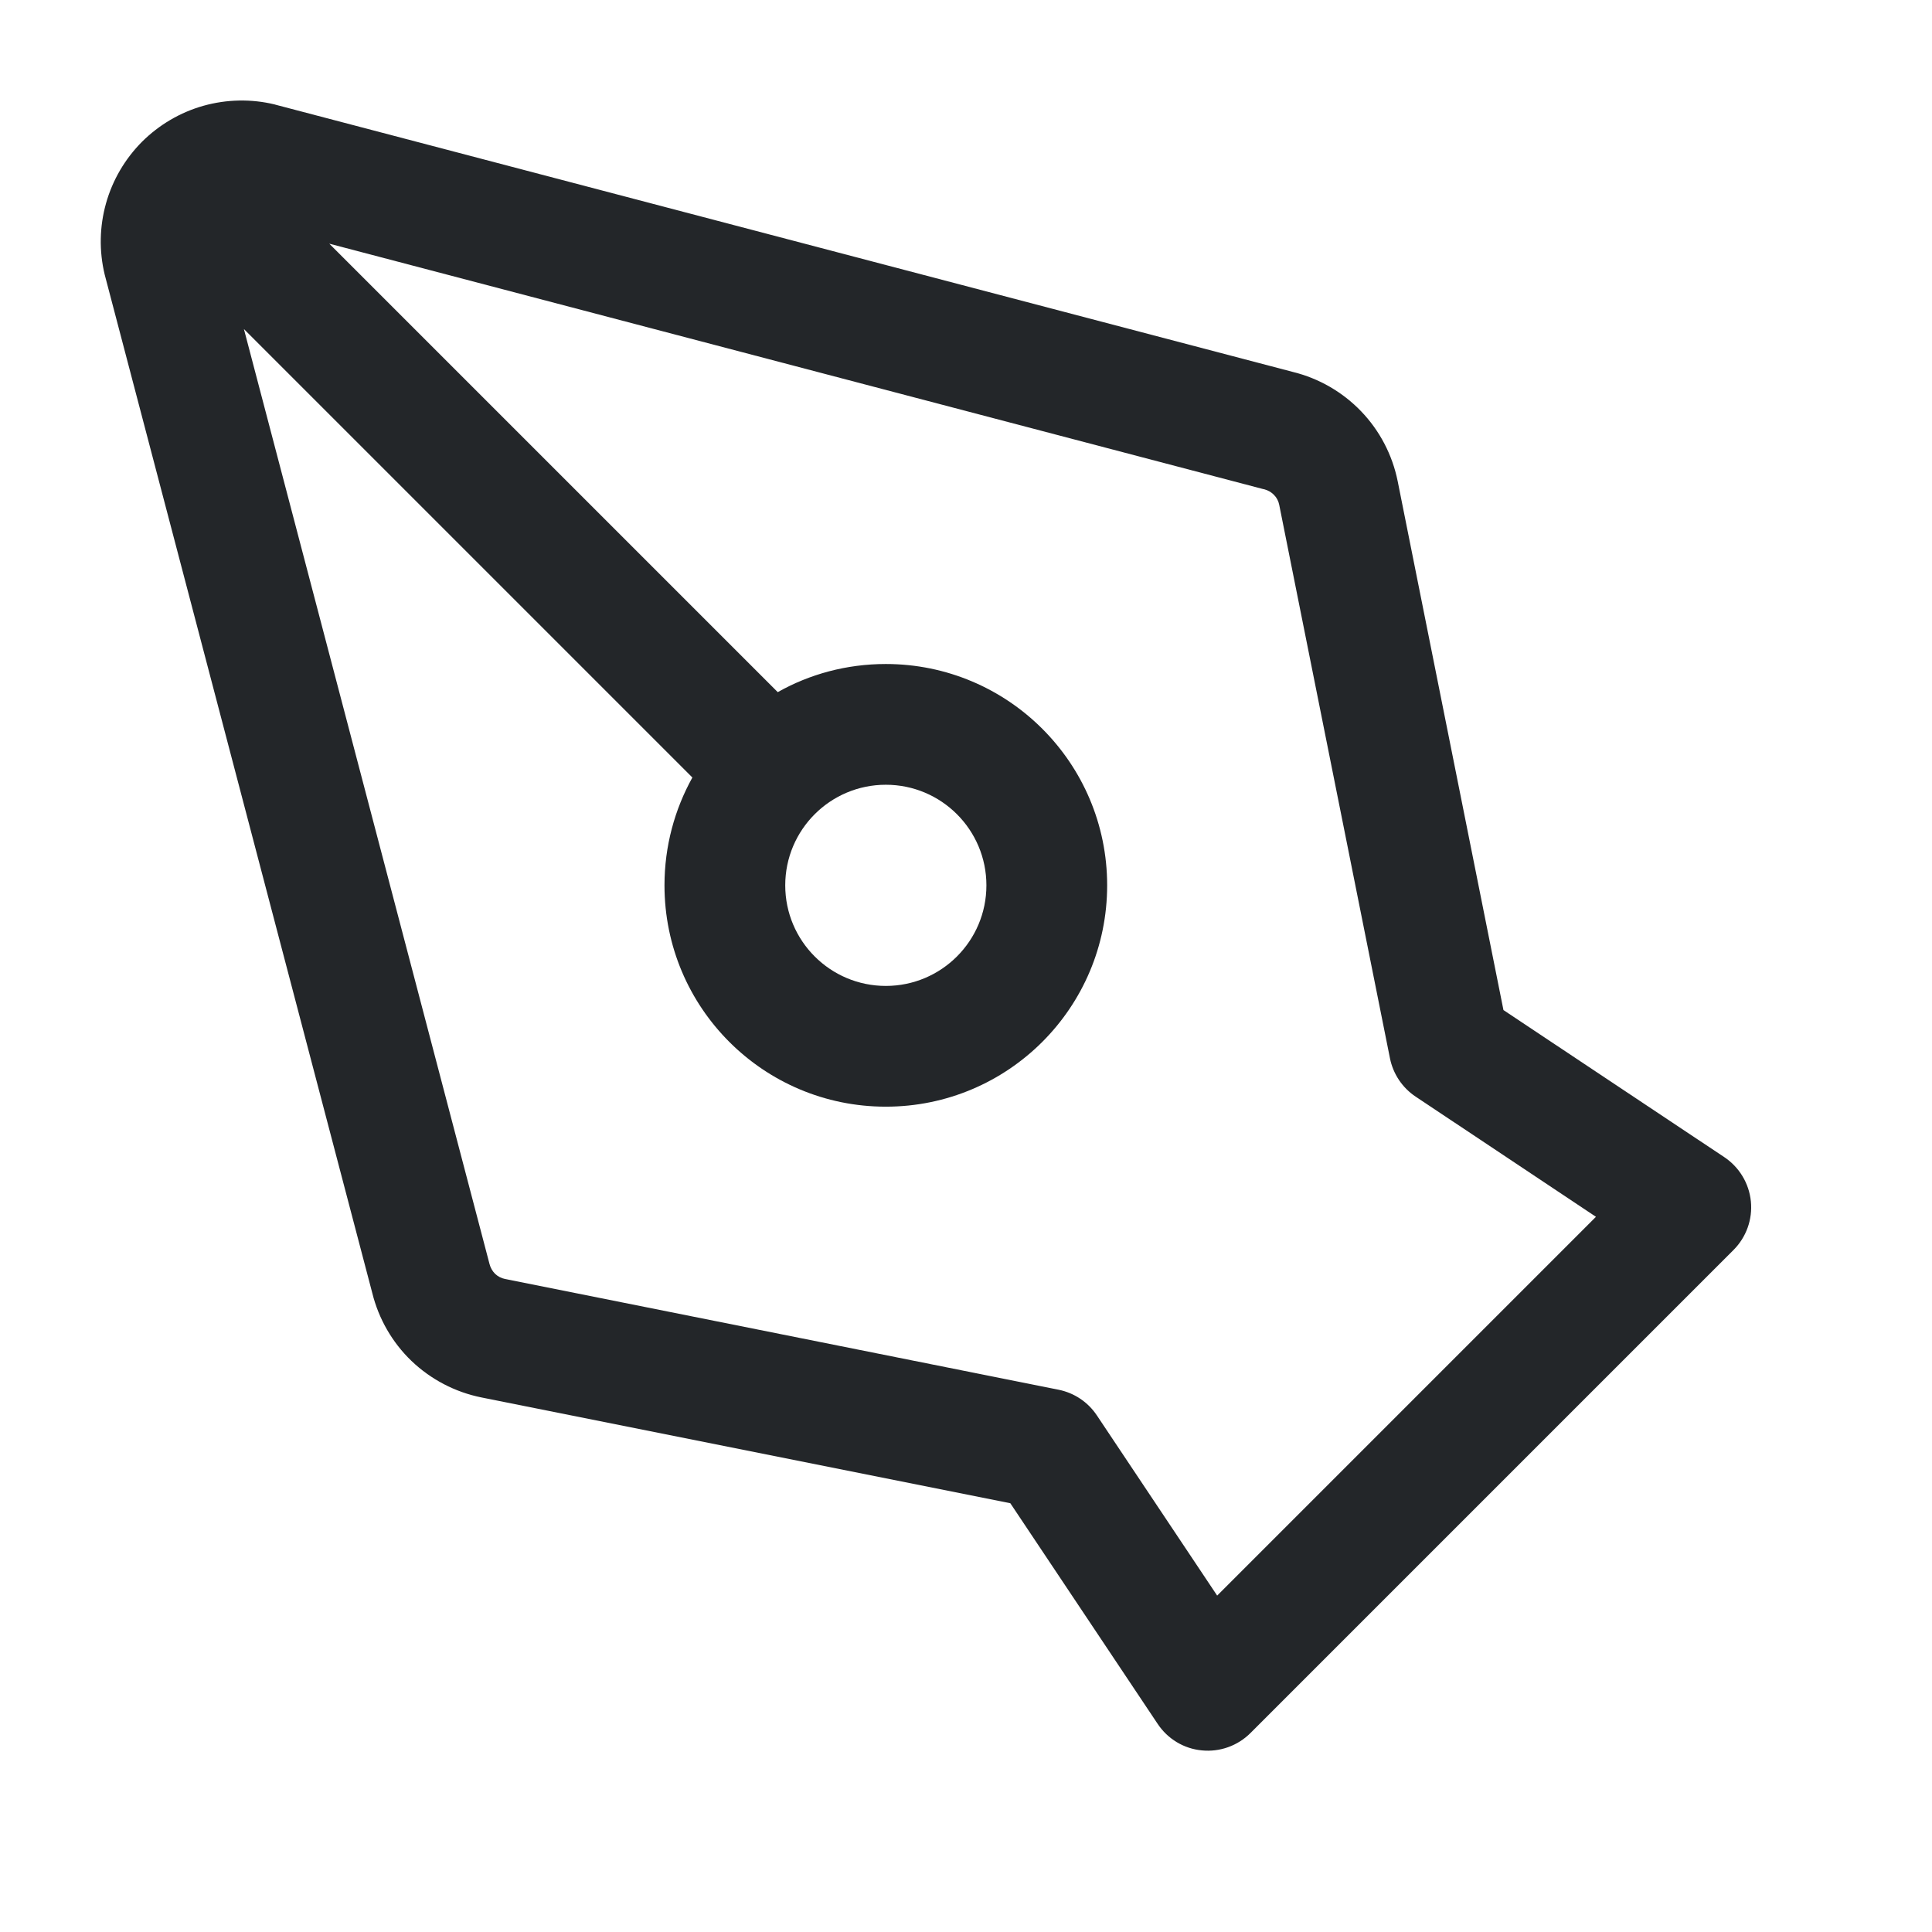
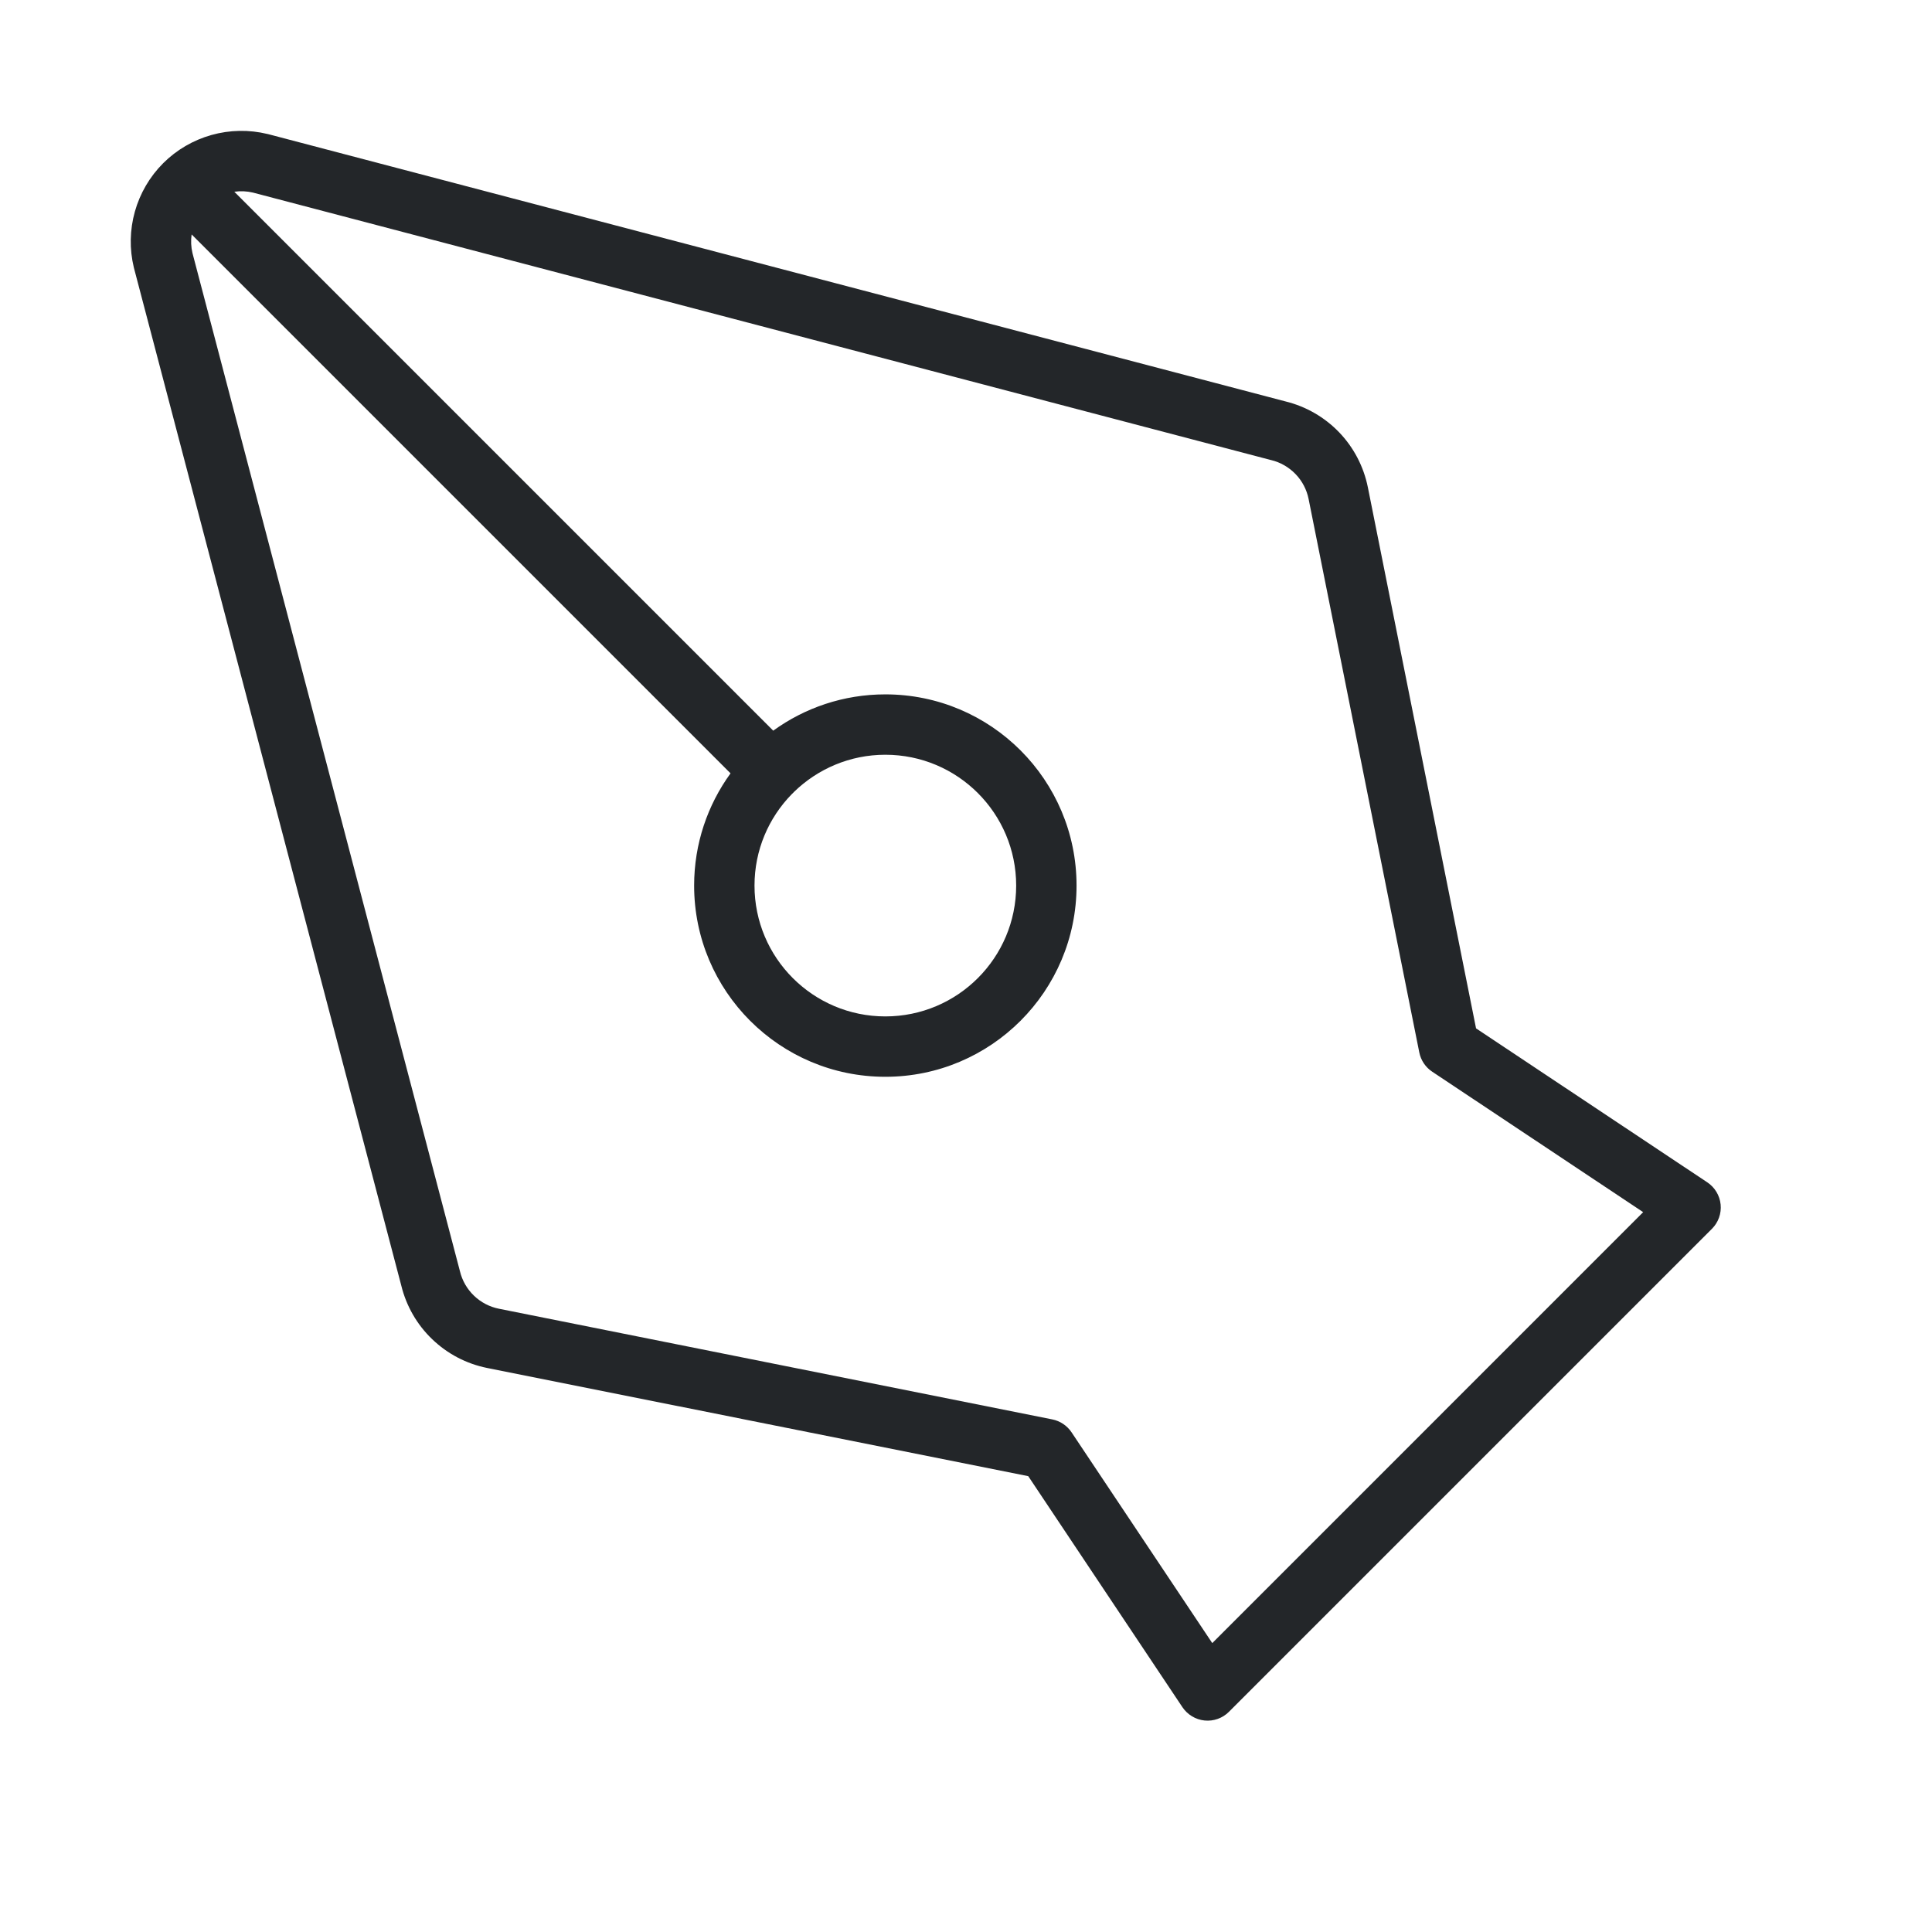
- <svg xmlns="http://www.w3.org/2000/svg" width="16" height="16" viewBox="0 0 16 16" fill="none">
-   <path fill-rule="evenodd" clip-rule="evenodd" d="M2.275 0.865C2.081 0.818 1.878 0.822 1.685 0.876C1.493 0.93 1.318 1.033 1.176 1.174C1.035 1.316 0.932 1.491 0.878 1.684C0.824 1.876 0.82 2.079 0.867 2.274L3.083 10.708C3.136 10.922 3.248 11.117 3.407 11.27C3.568 11.424 3.769 11.529 3.987 11.573L8.367 12.449L9.587 14.276C9.67 14.401 9.804 14.482 9.953 14.496C10.102 14.511 10.25 14.458 10.356 14.352L14.356 10.352C14.462 10.246 14.515 10.098 14.5 9.949C14.485 9.8 14.404 9.666 14.28 9.583L12.451 8.365L11.575 3.985C11.531 3.767 11.426 3.566 11.272 3.406C11.119 3.247 10.924 3.134 10.71 3.081L2.285 0.868L2.275 0.865ZM6.441 5.732L2.727 2.018L10.46 4.05L10.47 4.052C10.501 4.06 10.529 4.076 10.551 4.099C10.573 4.121 10.588 4.15 10.594 4.181L11.511 8.764C11.537 8.894 11.614 9.009 11.724 9.082L13.217 10.077L10.08 13.214L9.084 11.722C9.01 11.611 8.896 11.535 8.766 11.509L4.183 10.592C4.152 10.586 4.123 10.571 4.1 10.549C4.078 10.527 4.062 10.499 4.054 10.468L2.02 2.725L5.734 6.439C5.587 6.704 5.503 7.008 5.503 7.332C5.503 8.345 6.323 9.165 7.336 9.165C8.348 9.165 9.169 8.345 9.169 7.332C9.169 6.319 8.348 5.499 7.336 5.499C7.011 5.499 6.705 5.583 6.441 5.732ZM6.503 7.332C6.503 6.872 6.876 6.499 7.336 6.499C7.796 6.499 8.169 6.872 8.169 7.332C8.169 7.792 7.796 8.165 7.336 8.165C6.876 8.165 6.503 7.792 6.503 7.332Z" fill="#232629" />
+ <svg xmlns="http://www.w3.org/2000/svg" width="32" height="32" viewBox="0 0 32 32" fill="none">
+   <path fill-rule="evenodd" clip-rule="evenodd" d="M4.429 2.219C4.124 2.145 3.805 2.151 3.502 2.236C3.2 2.321 2.924 2.482 2.702 2.704C2.48 2.926 2.319 3.202 2.234 3.504C2.149 3.807 2.143 4.126 2.217 4.432L6.647 21.295C6.73 21.633 6.907 21.941 7.158 22.181C7.41 22.424 7.726 22.589 8.069 22.658L17.031 24.45L19.585 28.277C19.669 28.401 19.803 28.482 19.952 28.497C20.101 28.512 20.249 28.459 20.355 28.353L28.355 20.353C28.461 20.247 28.514 20.099 28.499 19.95C28.484 19.801 28.403 19.666 28.278 19.583L24.448 17.033L22.656 8.071C22.587 7.728 22.422 7.412 22.18 7.16C21.938 6.909 21.631 6.732 21.293 6.649L4.439 2.221L4.429 2.219ZM12.807 12.102L3.881 3.176C3.984 3.161 4.089 3.166 4.19 3.19L21.044 7.618L21.053 7.62C21.208 7.657 21.348 7.738 21.459 7.853C21.569 7.967 21.644 8.111 21.675 8.267L23.508 17.432C23.534 17.562 23.611 17.677 23.721 17.75L27.216 20.077L20.079 27.215L17.748 23.723C17.674 23.613 17.56 23.536 17.43 23.51L8.265 21.677C8.109 21.646 7.965 21.571 7.851 21.461C7.736 21.351 7.655 21.21 7.618 21.055L3.188 4.192C3.164 4.091 3.159 3.986 3.174 3.883L12.1 12.809C11.721 13.331 11.497 13.973 11.497 14.668C11.497 16.417 12.915 17.835 14.664 17.835C16.413 17.835 17.831 16.417 17.831 14.668C17.831 12.919 16.413 11.501 14.664 11.501C13.97 11.501 13.329 11.724 12.807 12.102ZM13.113 13.155C13.12 13.149 13.127 13.142 13.133 13.136C13.14 13.129 13.146 13.123 13.152 13.116C13.543 12.736 14.076 12.501 14.664 12.501C15.861 12.501 16.831 13.471 16.831 14.668C16.831 15.865 15.861 16.835 14.664 16.835C13.467 16.835 12.497 15.865 12.497 14.668C12.497 14.079 12.732 13.545 13.113 13.155Z" fill="#232629" />
</svg>
